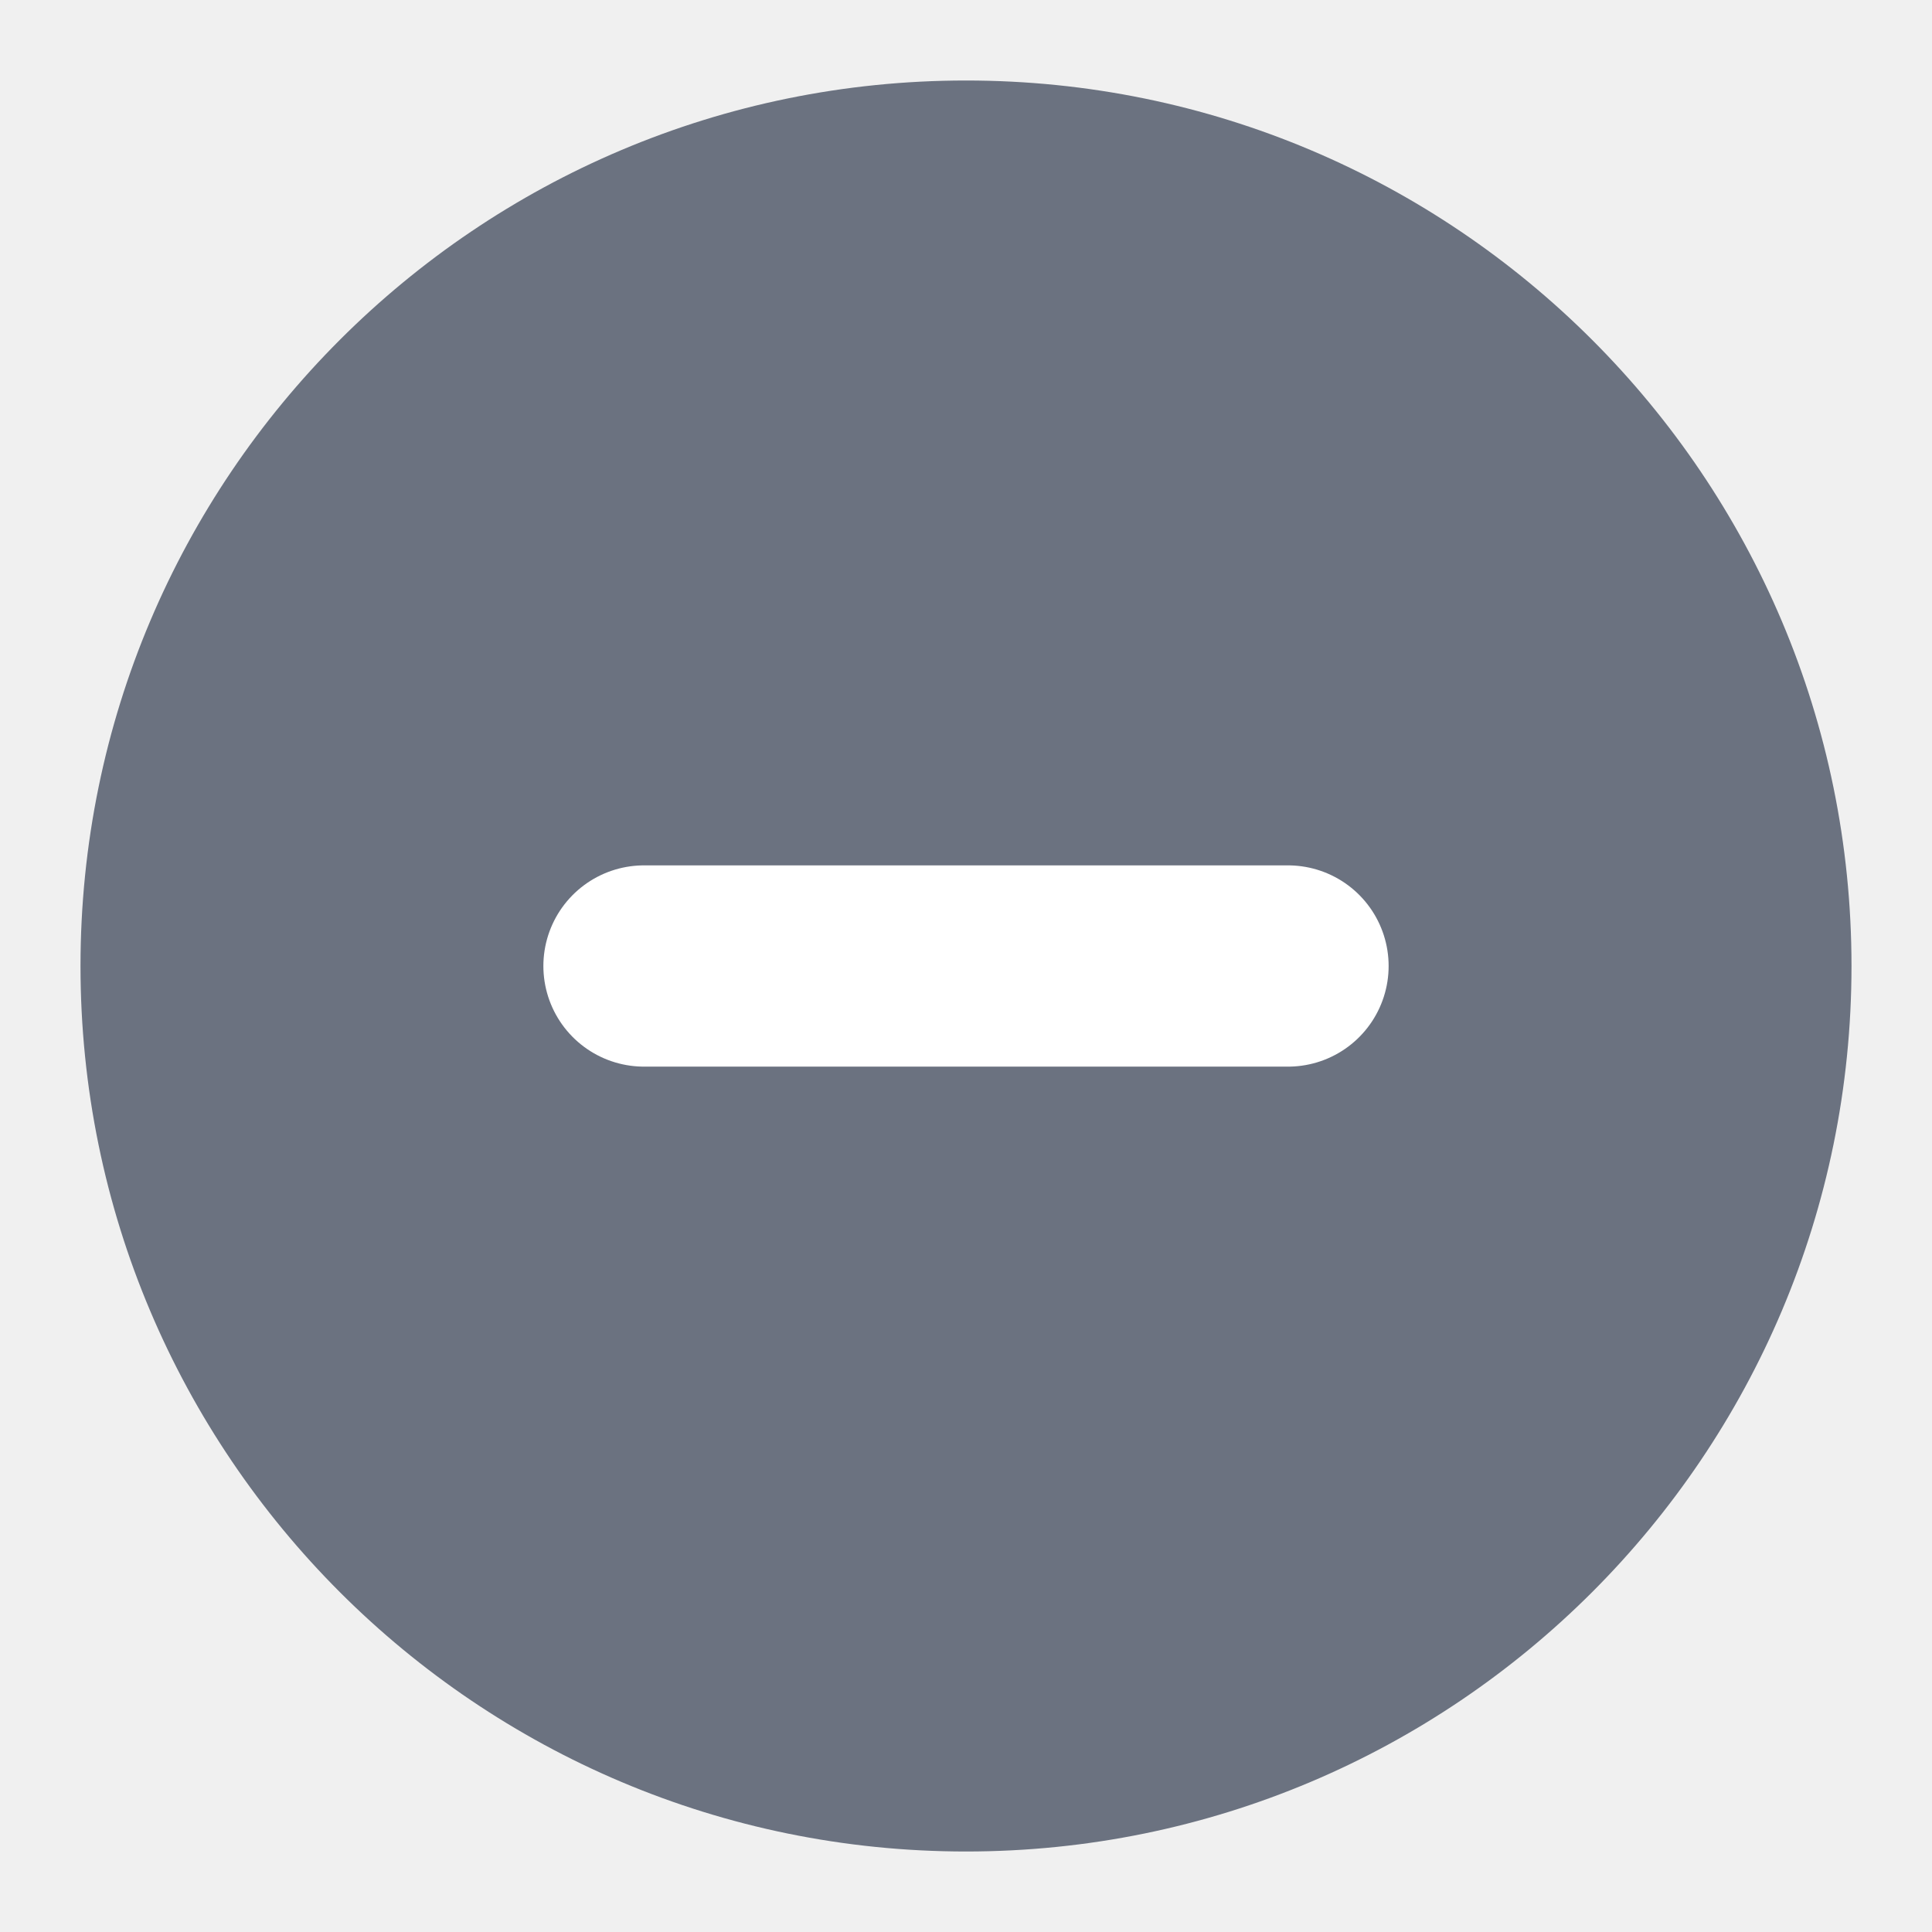
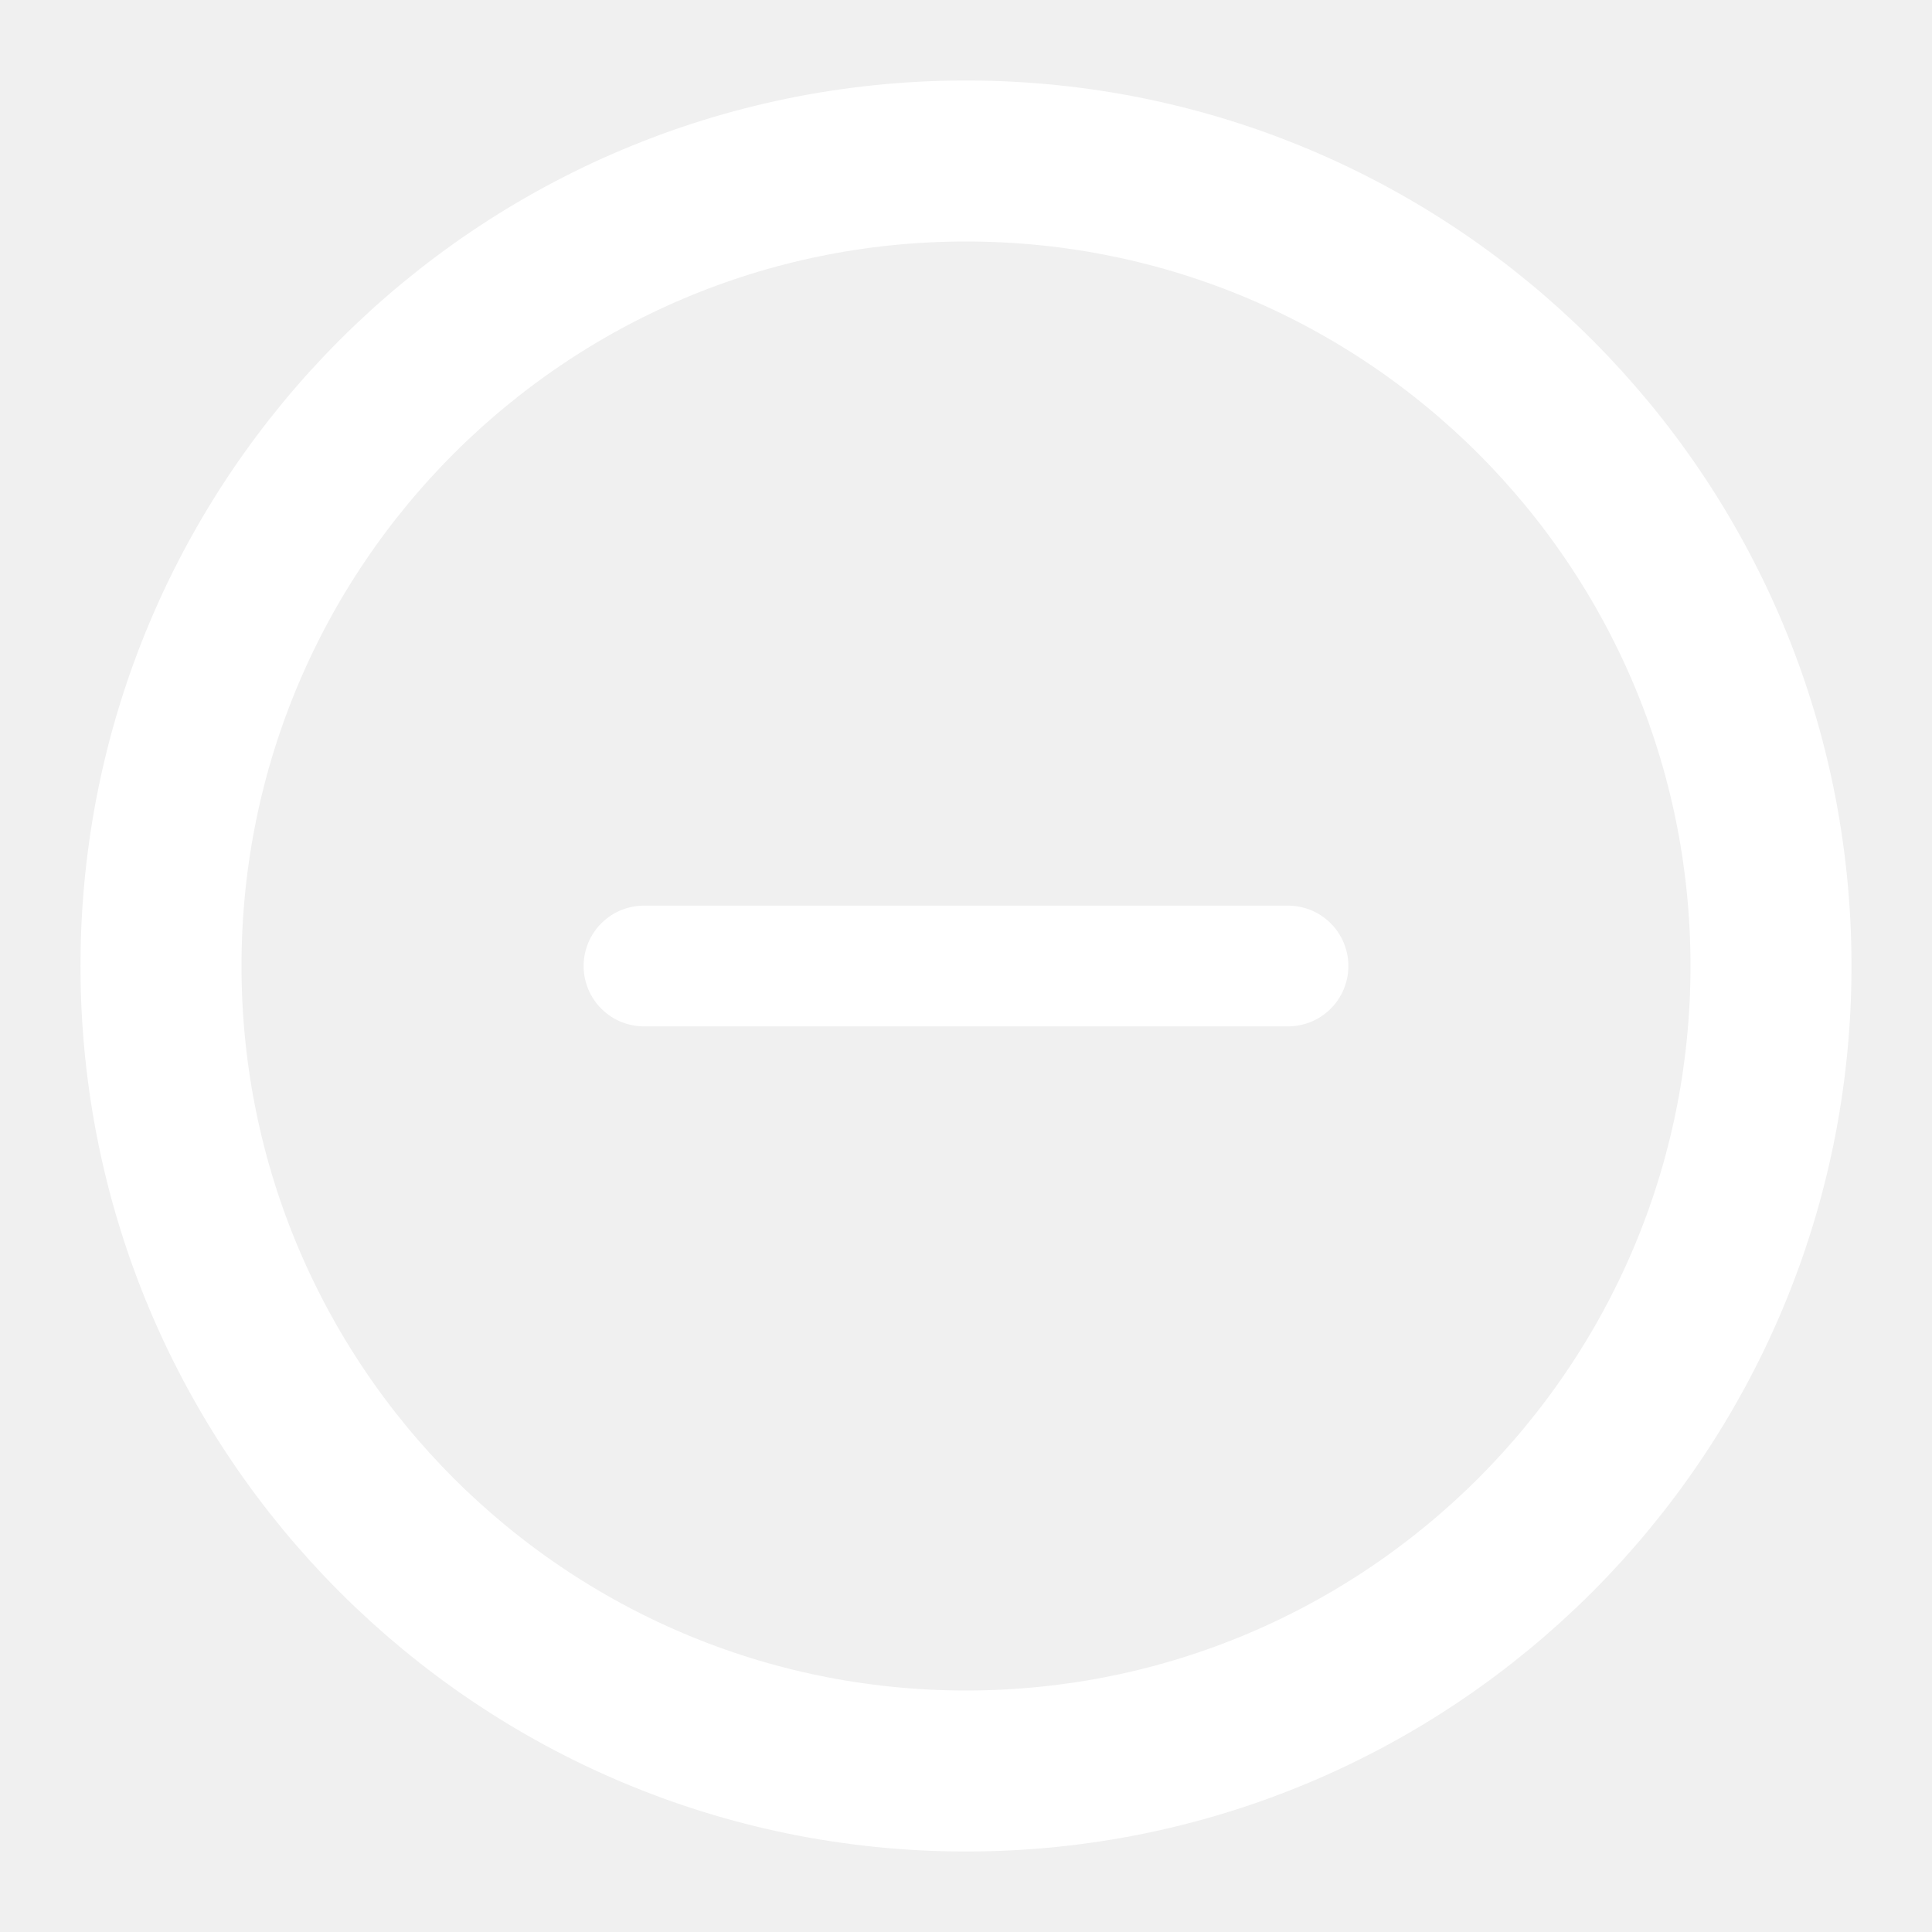
- <svg xmlns="http://www.w3.org/2000/svg" viewBox="0 0 24 24">
-   <circle cx="12" cy="12" r="11" fill="#6B7280" />
-   <line x1="8" y1="12" x2="16" y2="12" stroke="white" stroke-width="2.5" stroke-linecap="round" />
+ <svg xmlns="http://www.w3.org/2000/svg" viewBox="0 0 24 24" fill="none" stroke="#FFFFFF" stroke-linecap="round" stroke-linejoin="round">
+   <circle cx="12" cy="12" r="10" stroke-width="2" />
+   <line x1="8" y1="12" x2="16" y2="12" stroke-width="1.5" />
</svg>
